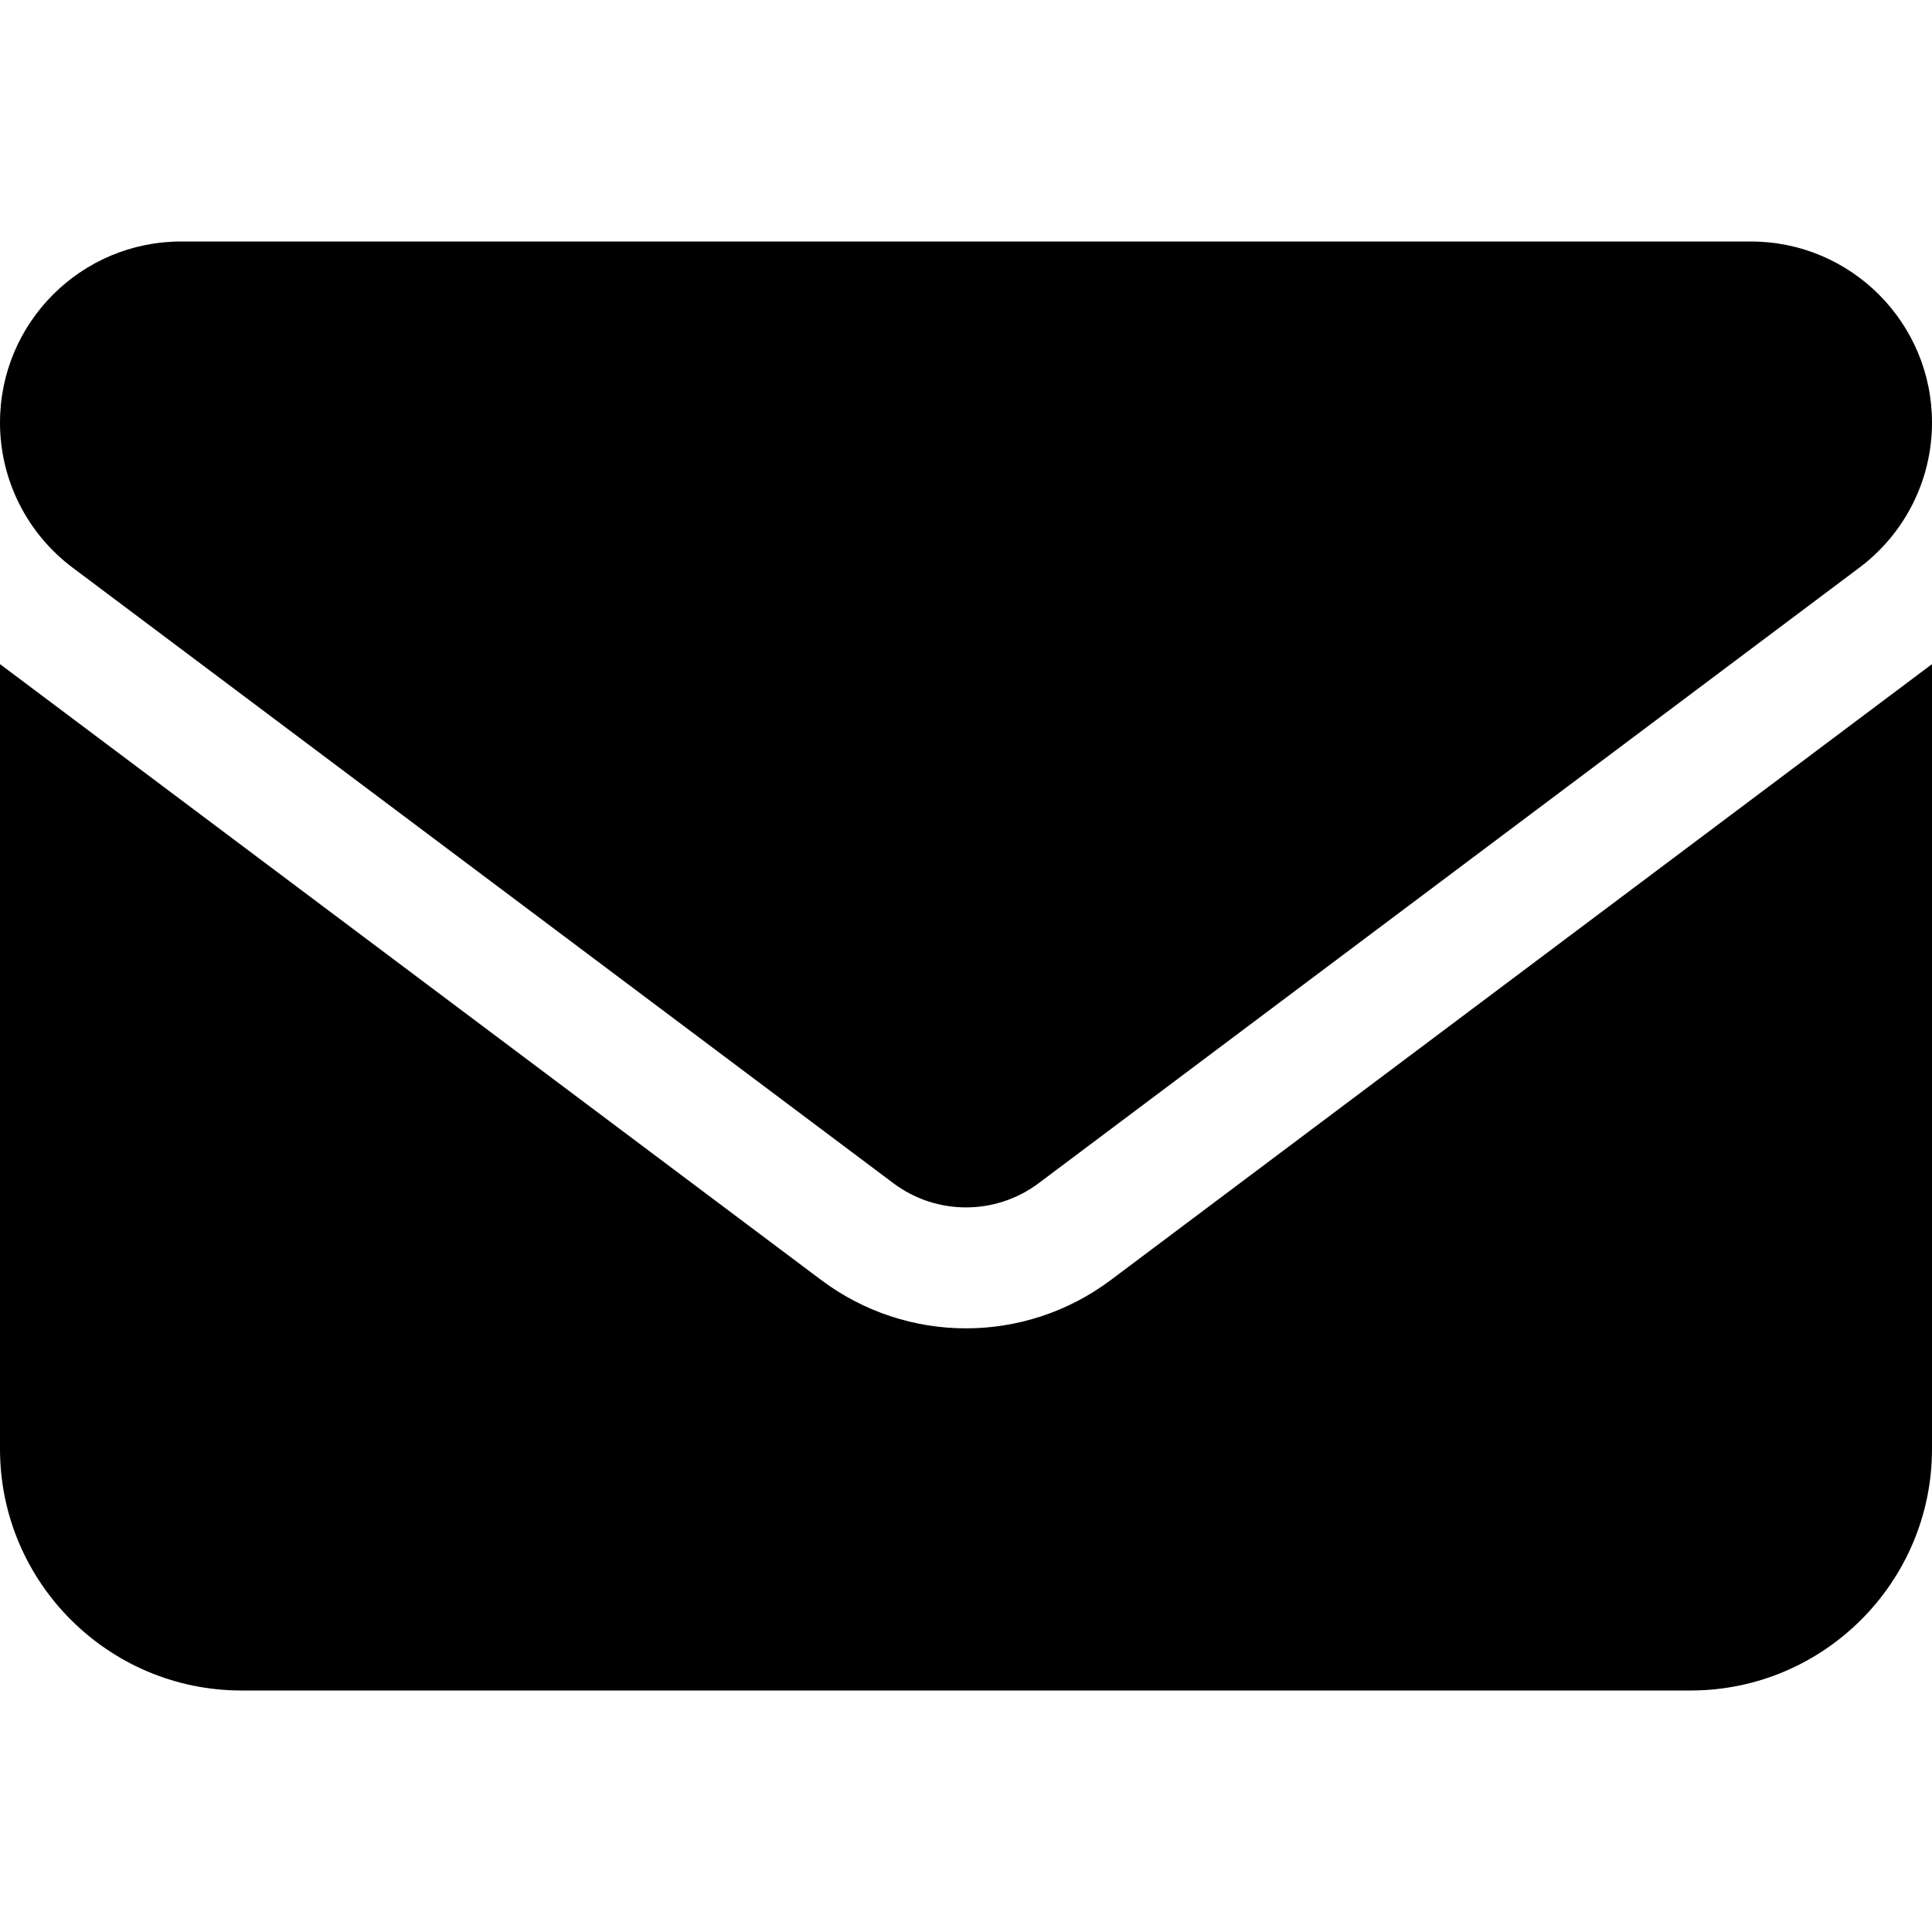
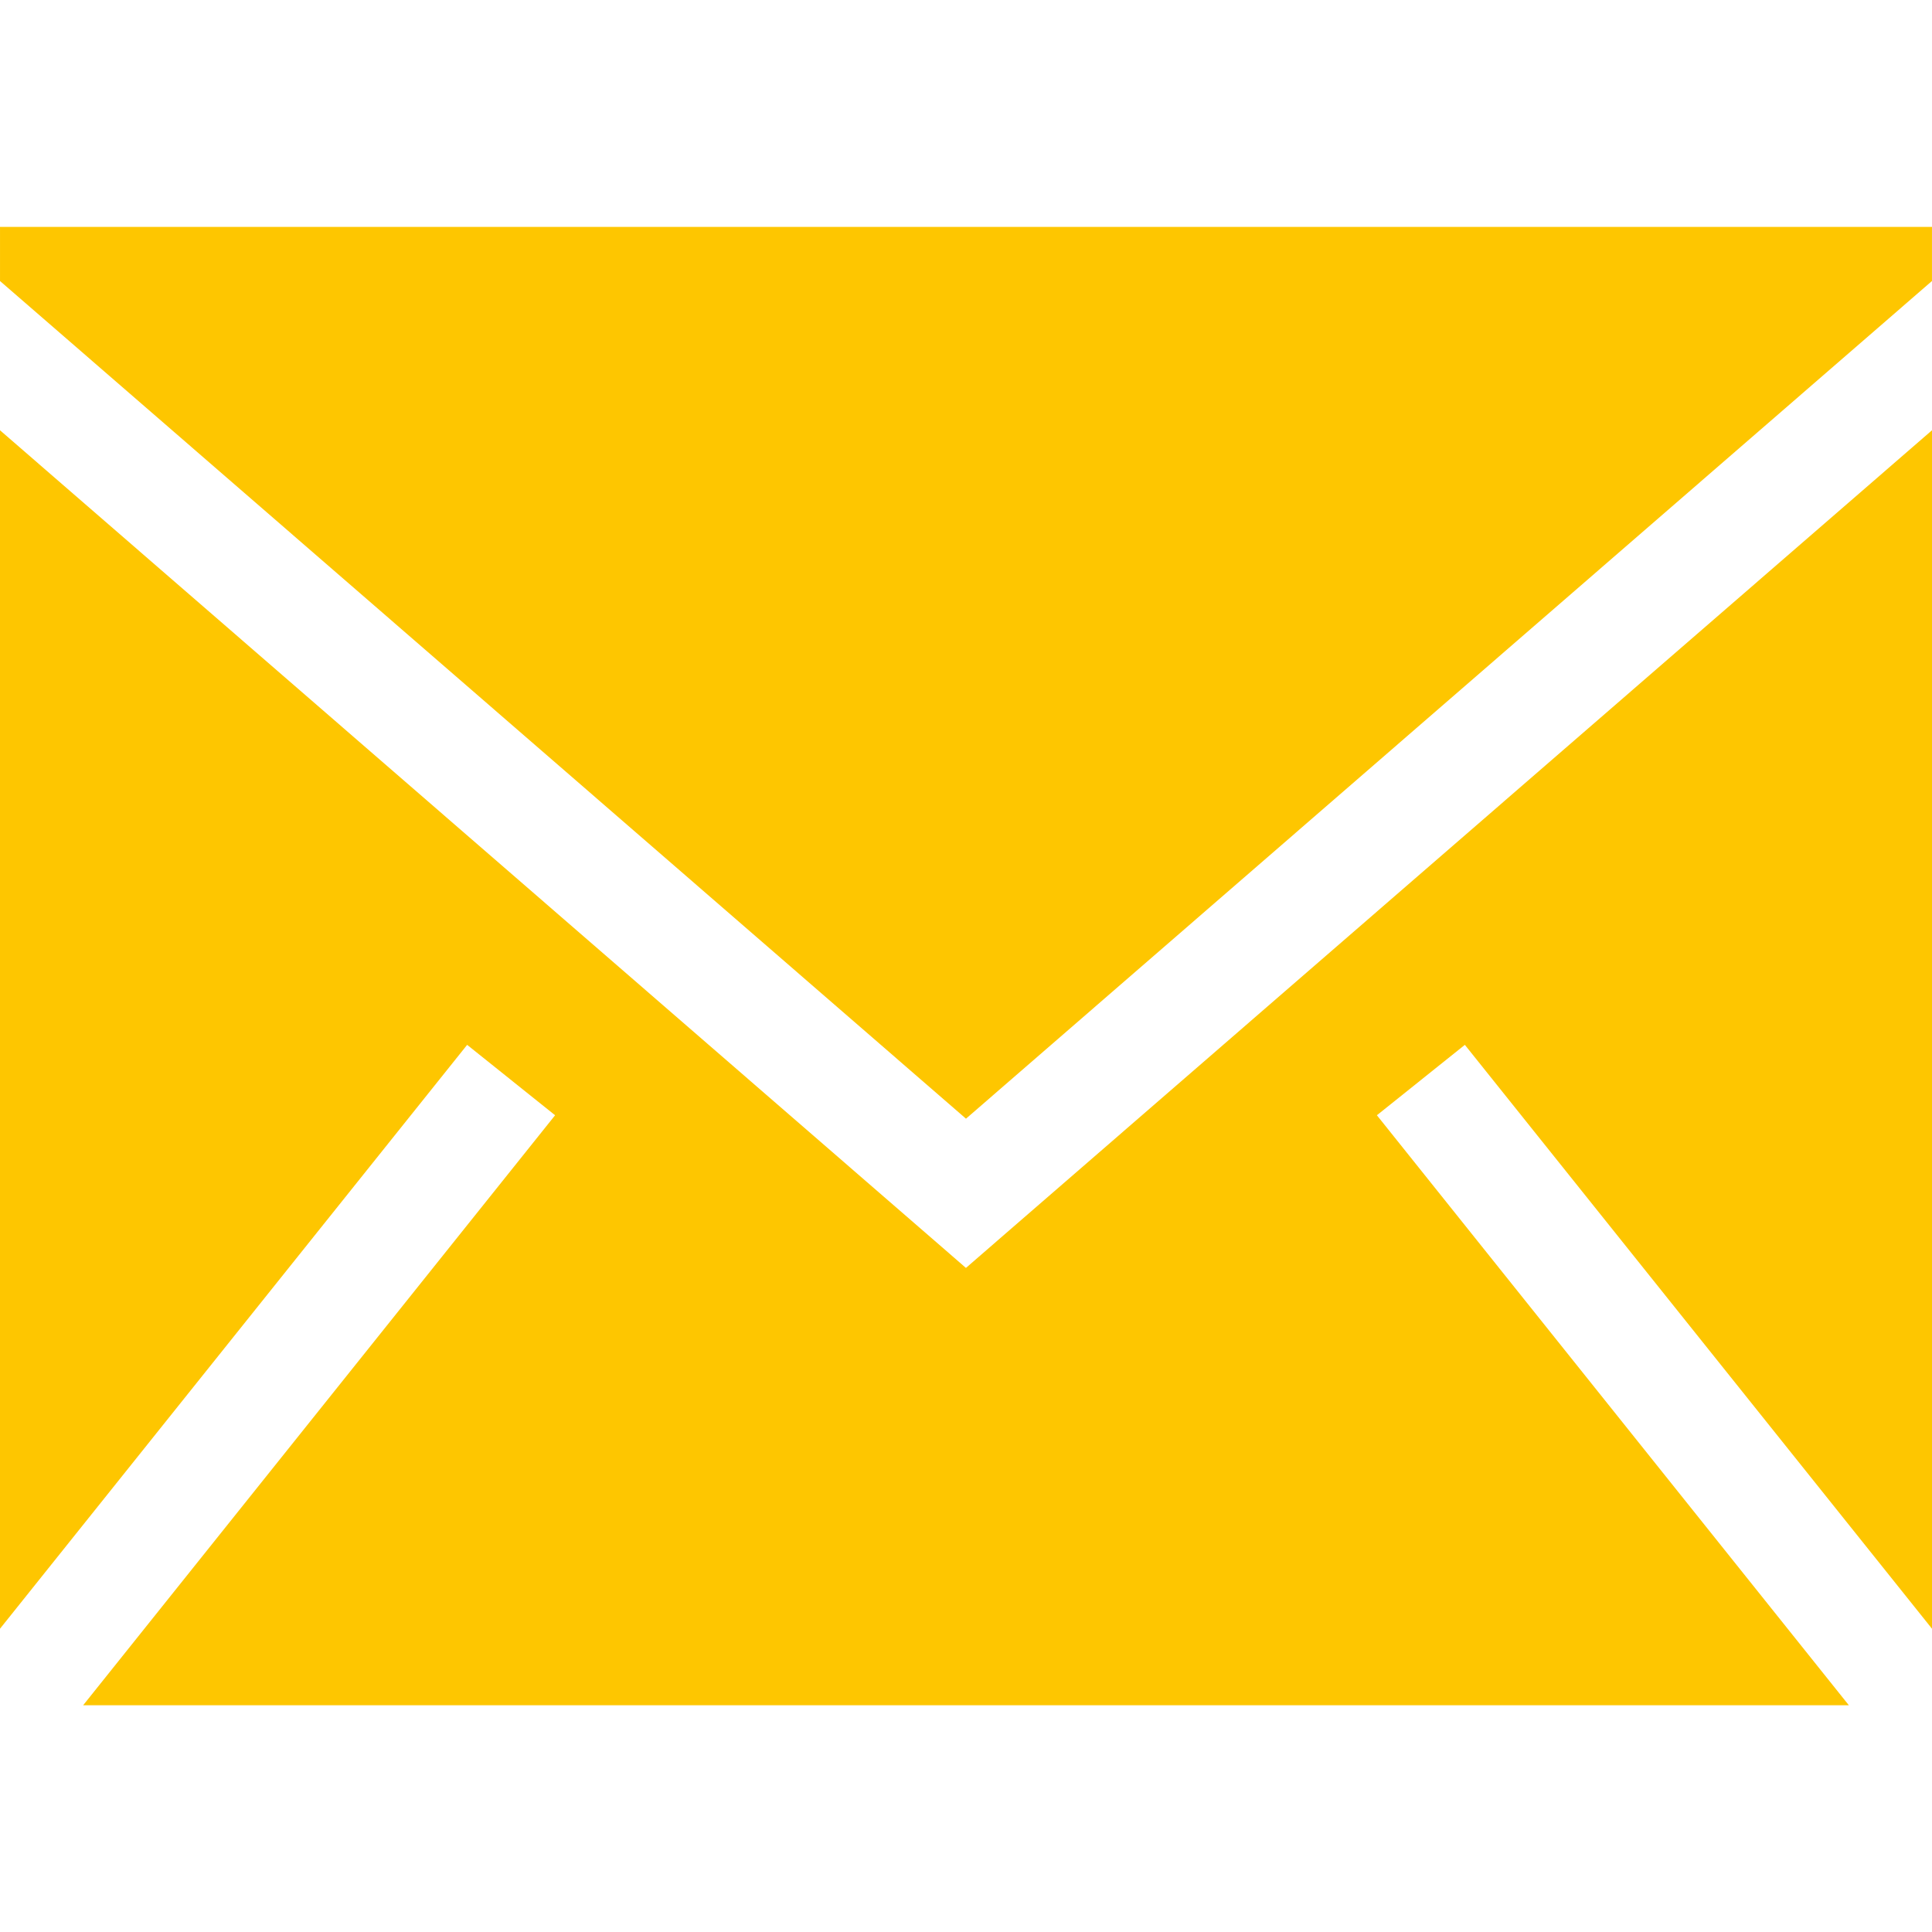
- <svg xmlns="http://www.w3.org/2000/svg" viewBox="0 0 512 512">
-   <path d="M48 64C21.5 64 0 85.5 0 112c0 15.1 7.1 29.3 19.2 38.4L236.8 313.6c11.4 8.5 27 8.5 38.4 0L492.8 150.4c12.1-9.1 19.2-23.3 19.2-38.4c0-26.5-21.5-48-48-48H48zM0 176V384c0 35.3 28.7 64 64 64H448c35.3 0 64-28.7 64-64V176L294.4 339.2c-22.8 17.1-54 17.1-76.8 0L0 176z" />
+ <svg xmlns="http://www.w3.org/2000/svg" fill="#fec600" width="800px" height="800px" viewBox="0 0 1920 1920" stroke="#fec600">
+   <g id="SVGRepo_bgCarrier" stroke-width="0" />
+   <g id="SVGRepo_tracerCarrier" stroke-linecap="round" stroke-linejoin="round" />
+   <g id="SVGRepo_iconCarrier">
+     <path d="M1920 428.266v1189.54l-464.16-580.146-88.203 70.585 468.679 585.904H83.684l468.679-585.904-88.202-70.585L0 1617.805V428.265l959.944 832.441L1920 428.266ZM1919.932 226v52.627l-959.943 832.44L.045 278.628V226h1919.887Z" fill-rule="evenodd" />
+   </g>
</svg>
